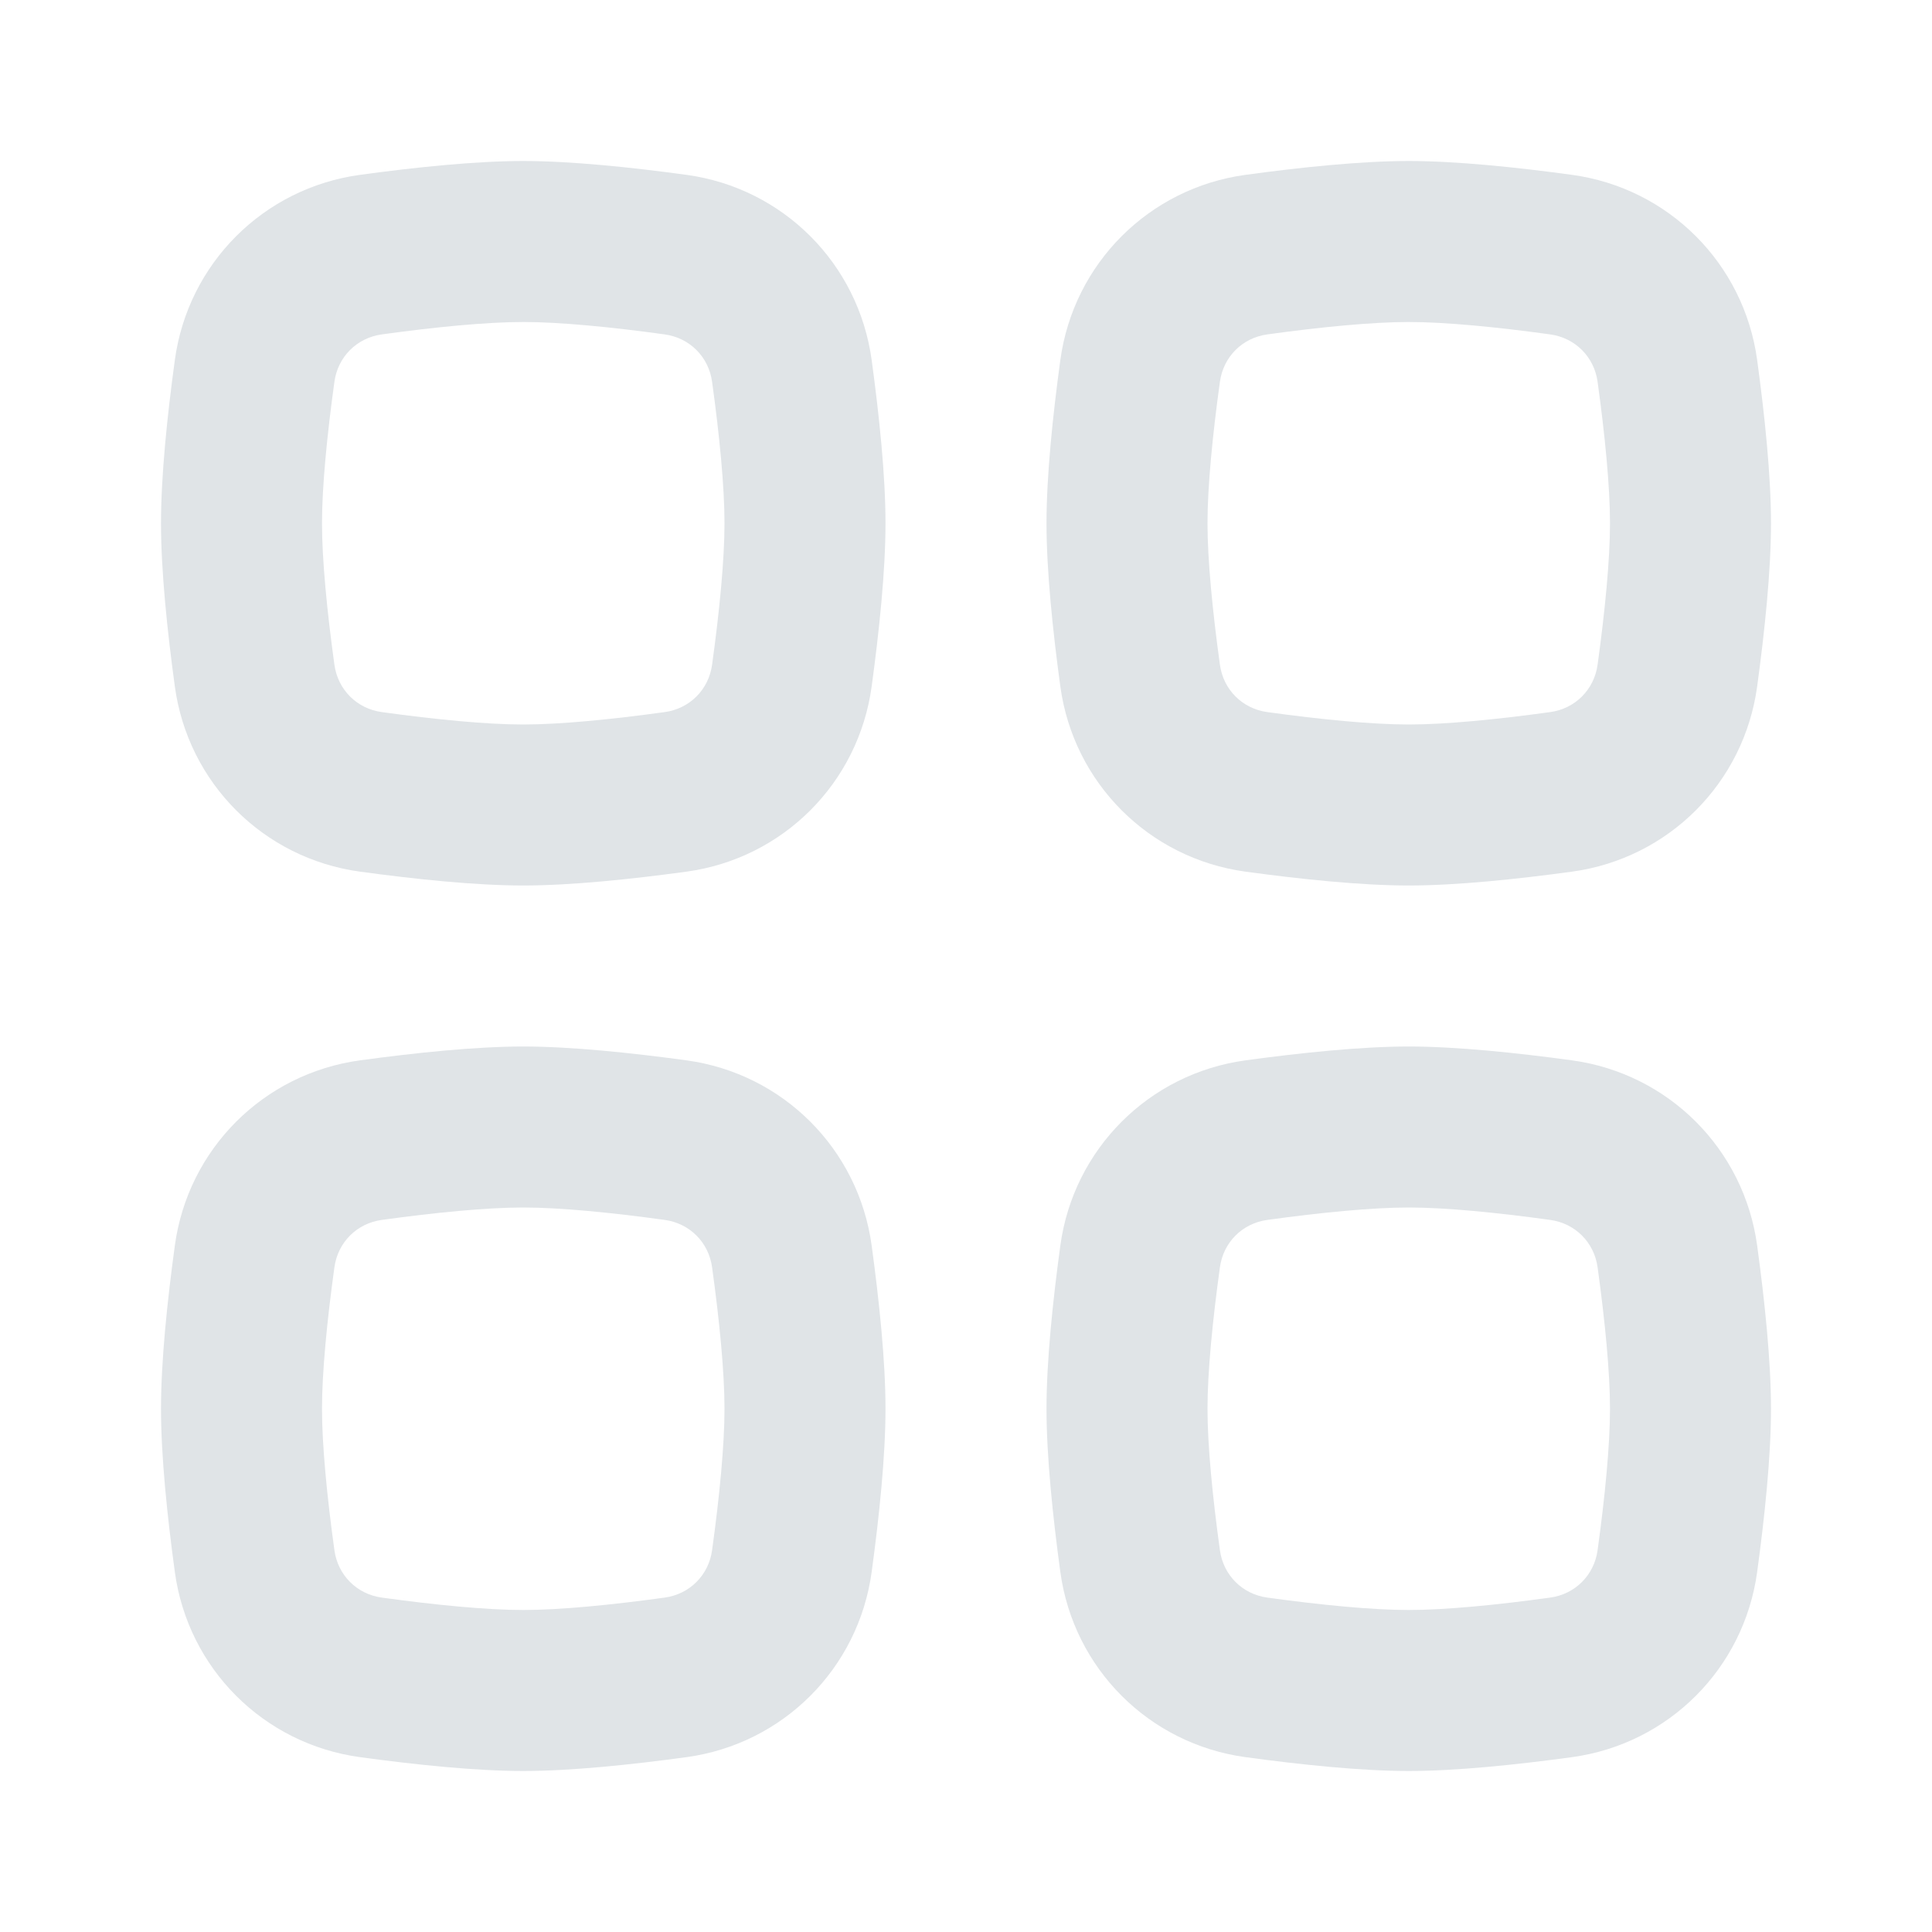
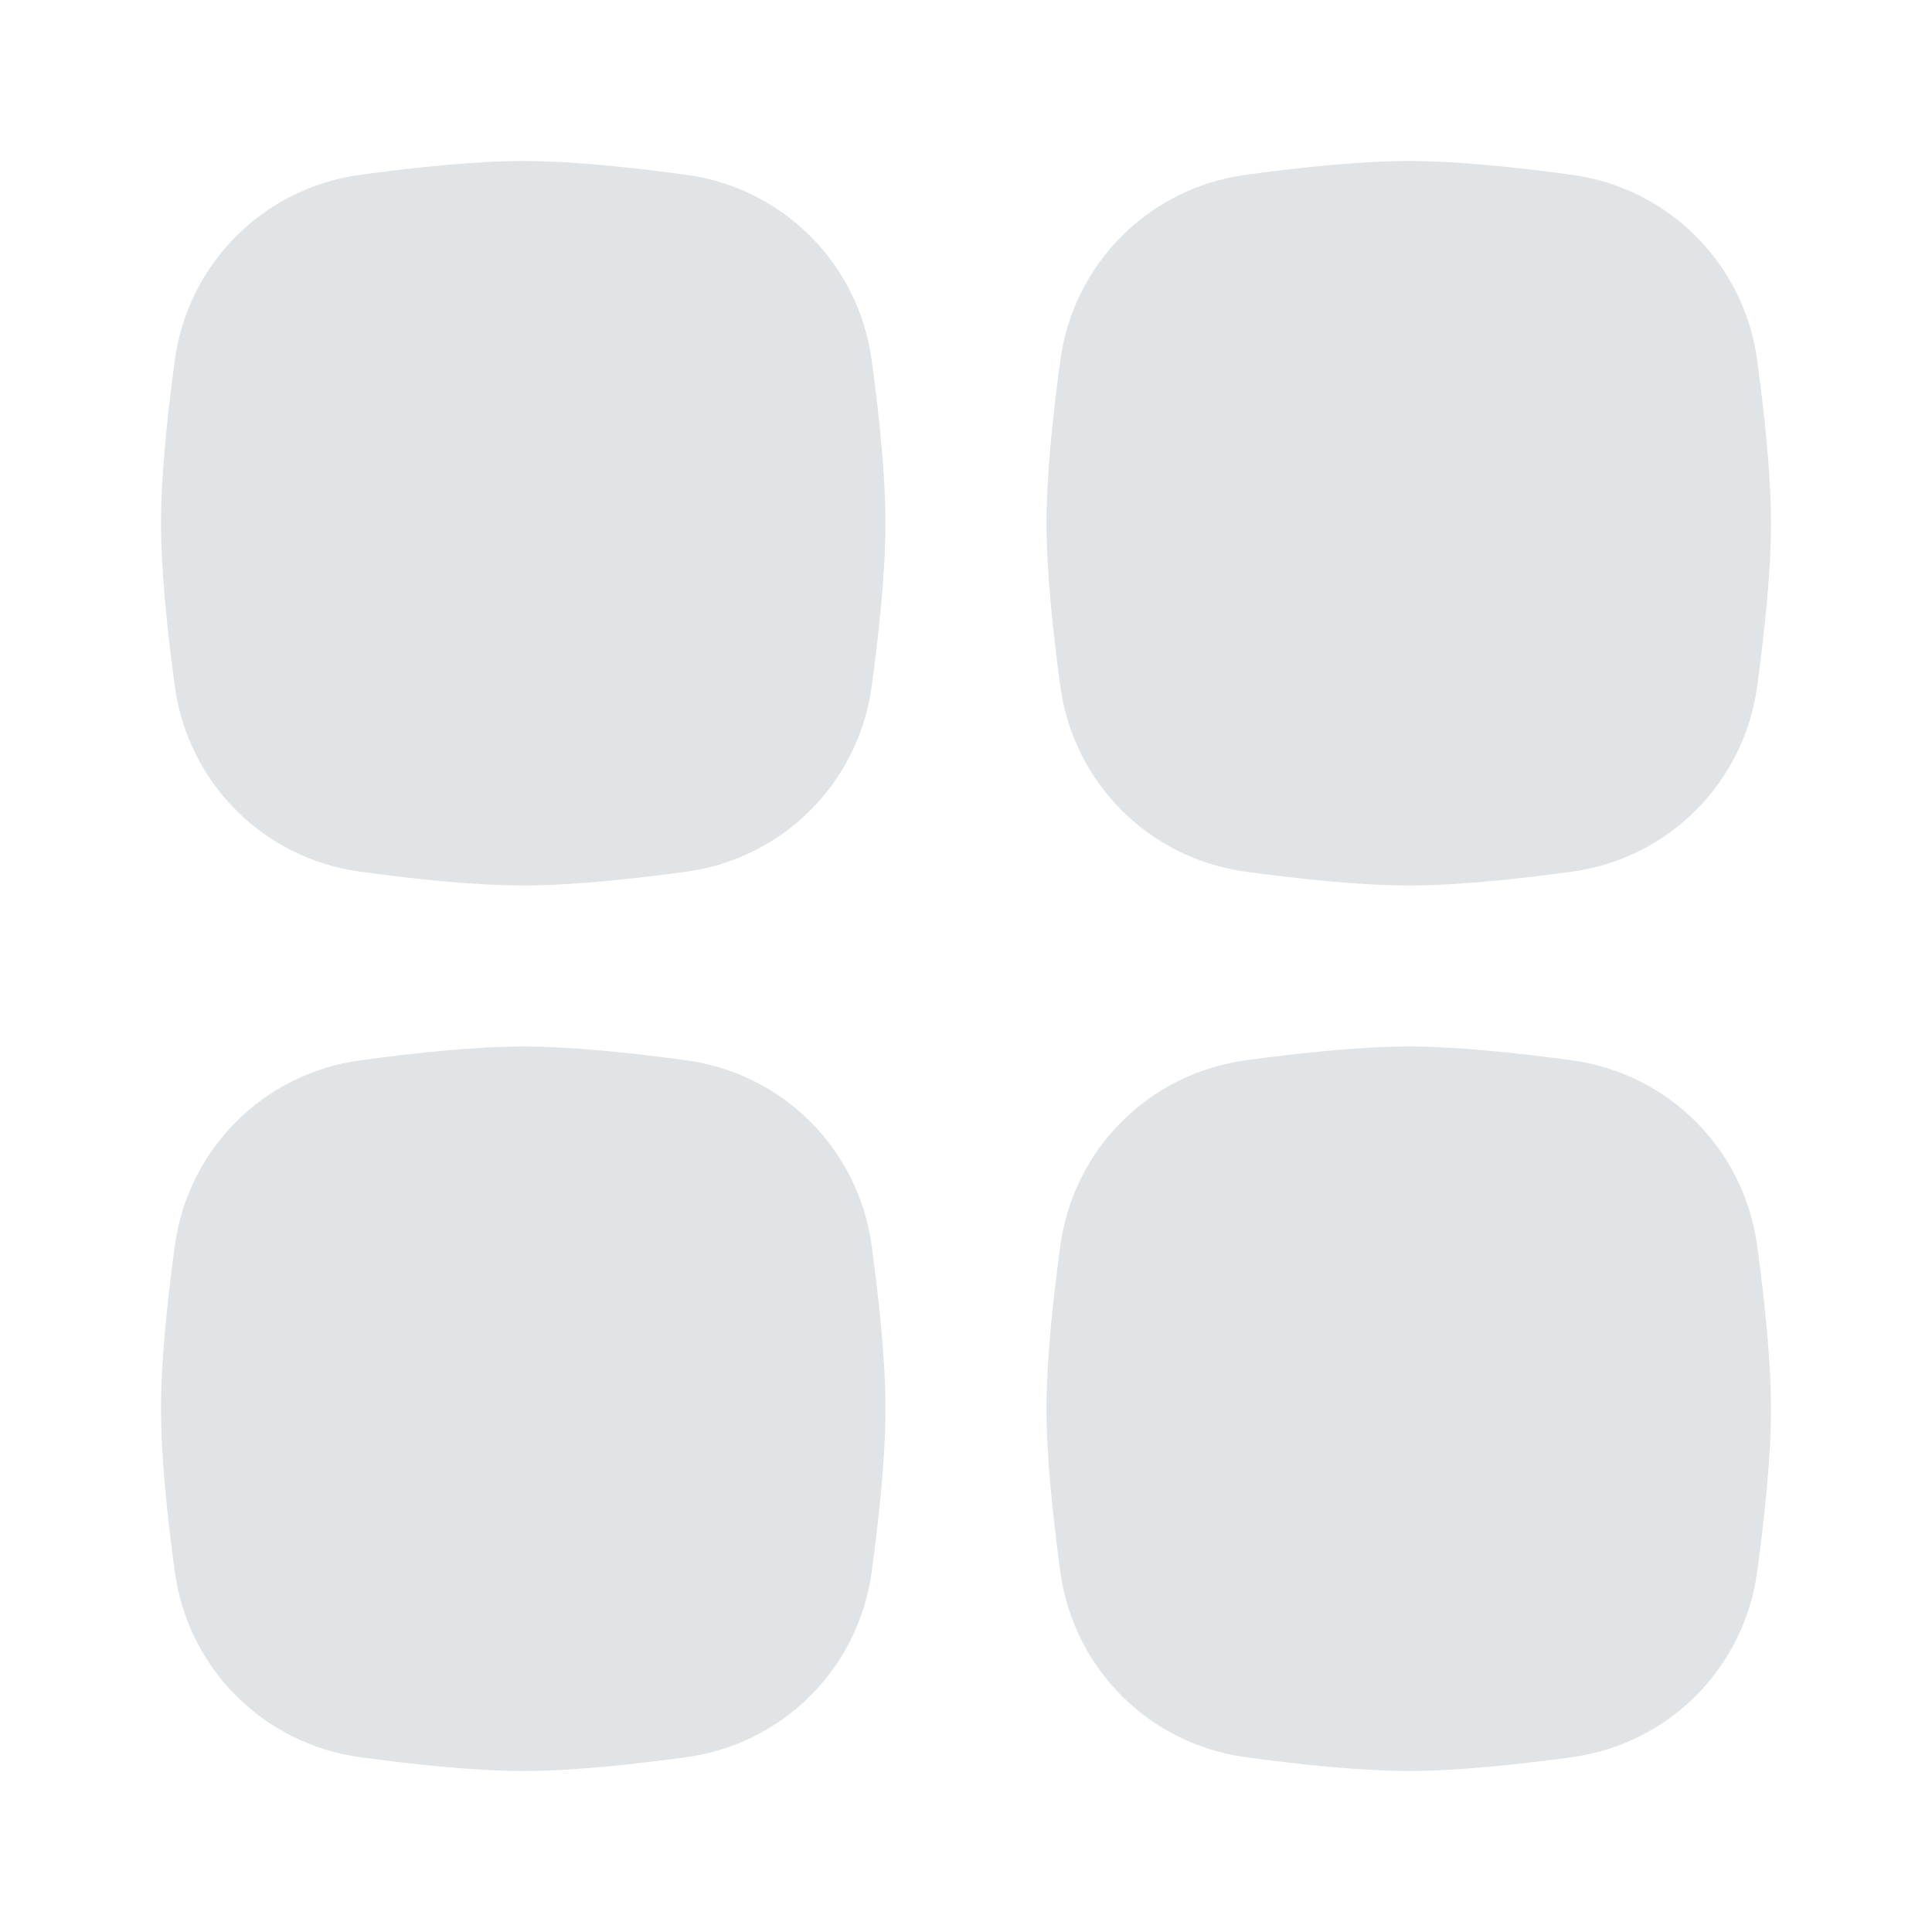
<svg xmlns="http://www.w3.org/2000/svg" width="24" height="24" viewBox="0 0 24 24" fill="none">
  <g id="icons/Grid/Line">
-     <path id="Shape" fill-rule="evenodd" clip-rule="evenodd" d="M17.5 15C17.048 15 16.409 15.062 15.744 15.154C15.433 15.196 15.196 15.433 15.154 15.744C15.062 16.409 15 17.048 15 17.5C15 17.952 15.062 18.591 15.154 19.256C15.196 19.567 15.433 19.804 15.744 19.846C16.409 19.938 17.048 20 17.5 20C17.952 20 18.591 19.938 19.256 19.846C19.567 19.804 19.804 19.567 19.846 19.256C19.938 18.591 20 17.952 20 17.5C20 17.048 19.938 16.409 19.846 15.744C19.804 15.433 19.567 15.196 19.256 15.154C18.591 15.062 17.952 15 17.5 15ZM15.472 13.172C14.273 13.336 13.336 14.273 13.172 15.472C13.078 16.161 13 16.908 13 17.5C13 18.092 13.078 18.839 13.172 19.528C13.336 20.727 14.273 21.664 15.472 21.828C16.161 21.922 16.908 22 17.5 22C18.092 22 18.839 21.922 19.528 21.828C20.727 21.664 21.664 20.727 21.828 19.528C21.922 18.839 22 18.092 22 17.5C22 16.908 21.922 16.161 21.828 15.472C21.664 14.273 20.727 13.336 19.528 13.172C18.839 13.078 18.092 13 17.5 13C16.908 13 16.161 13.078 15.472 13.172Z" fill="#E0E4E7" />
-     <path id="Shape_2" fill-rule="evenodd" clip-rule="evenodd" d="M6.5 15C6.048 15 5.409 15.062 4.744 15.154C4.433 15.196 4.196 15.433 4.154 15.744C4.062 16.409 4 17.048 4 17.5C4 17.952 4.062 18.591 4.154 19.256C4.196 19.567 4.433 19.804 4.744 19.846C5.409 19.938 6.048 20 6.5 20C6.952 20 7.591 19.938 8.256 19.846C8.567 19.804 8.804 19.567 8.846 19.256C8.938 18.591 9 17.952 9 17.5C9 17.048 8.938 16.409 8.846 15.744C8.804 15.433 8.567 15.196 8.256 15.154C7.591 15.062 6.952 15 6.5 15ZM4.472 13.172C3.273 13.336 2.336 14.273 2.172 15.472C2.078 16.161 2 16.908 2 17.5C2 18.092 2.078 18.839 2.172 19.528C2.336 20.727 3.273 21.664 4.472 21.828C5.161 21.922 5.908 22 6.5 22C7.092 22 7.839 21.922 8.528 21.828C9.727 21.664 10.664 20.727 10.828 19.528C10.922 18.839 11 18.092 11 17.5C11 16.908 10.922 16.161 10.828 15.472C10.664 14.273 9.727 13.336 8.528 13.172C7.839 13.078 7.092 13 6.5 13C5.908 13 5.161 13.078 4.472 13.172Z" fill="#E0E4E7" />
-     <path id="Shape_3" fill-rule="evenodd" clip-rule="evenodd" d="M17.5 4C17.048 4 16.409 4.062 15.744 4.154C15.433 4.196 15.196 4.433 15.154 4.744C15.062 5.409 15 6.048 15 6.5C15 6.952 15.062 7.591 15.154 8.256C15.196 8.567 15.433 8.804 15.744 8.846C16.409 8.938 17.048 9 17.5 9C17.952 9 18.591 8.938 19.256 8.846C19.567 8.804 19.804 8.567 19.846 8.256C19.938 7.591 20 6.952 20 6.5C20 6.048 19.938 5.409 19.846 4.744C19.804 4.433 19.567 4.196 19.256 4.154C18.591 4.062 17.952 4 17.5 4ZM15.472 2.172C14.273 2.336 13.336 3.273 13.172 4.472C13.078 5.161 13 5.908 13 6.5C13 7.092 13.078 7.839 13.172 8.528C13.336 9.727 14.273 10.664 15.472 10.828C16.161 10.922 16.908 11 17.5 11C18.092 11 18.839 10.922 19.528 10.828C20.727 10.664 21.664 9.727 21.828 8.528C21.922 7.839 22 7.092 22 6.5C22 5.908 21.922 5.161 21.828 4.472C21.664 3.273 20.727 2.336 19.528 2.172C18.839 2.078 18.092 2 17.5 2C16.908 2 16.161 2.078 15.472 2.172Z" fill="#E0E4E7" />
-     <path id="Shape_4" fill-rule="evenodd" clip-rule="evenodd" d="M6.5 4C6.048 4 5.409 4.062 4.744 4.154C4.433 4.196 4.196 4.433 4.154 4.744C4.062 5.409 4 6.048 4 6.5C4 6.952 4.062 7.591 4.154 8.256C4.196 8.567 4.433 8.804 4.744 8.846C5.409 8.938 6.048 9 6.5 9C6.952 9 7.591 8.938 8.256 8.846C8.567 8.804 8.804 8.567 8.846 8.256C8.938 7.591 9 6.952 9 6.5C9 6.048 8.938 5.409 8.846 4.744C8.804 4.433 8.567 4.196 8.256 4.154C7.591 4.062 6.952 4 6.5 4ZM4.472 2.172C3.273 2.336 2.336 3.273 2.172 4.472C2.078 5.161 2 5.908 2 6.5C2 7.092 2.078 7.839 2.172 8.528C2.336 9.727 3.273 10.664 4.472 10.828C5.161 10.922 5.908 11 6.5 11C7.092 11 7.839 10.922 8.528 10.828C9.727 10.664 10.664 9.727 10.828 8.528C10.922 7.839 11 7.092 11 6.5C11 5.908 10.922 5.161 10.828 4.472C10.664 3.273 9.727 2.336 8.528 2.172C7.839 2.078 7.092 2 6.5 2C5.908 2 5.161 2.078 4.472 2.172Z" fill="#E0E4E7" />
+     <path id="Shape" fillRule="evenodd" clipRule="evenodd" d="M17.5 15C17.048 15 16.409 15.062 15.744 15.154C15.433 15.196 15.196 15.433 15.154 15.744C15.062 16.409 15 17.048 15 17.5C15 17.952 15.062 18.591 15.154 19.256C15.196 19.567 15.433 19.804 15.744 19.846C16.409 19.938 17.048 20 17.5 20C17.952 20 18.591 19.938 19.256 19.846C19.567 19.804 19.804 19.567 19.846 19.256C19.938 18.591 20 17.952 20 17.5C20 17.048 19.938 16.409 19.846 15.744C19.804 15.433 19.567 15.196 19.256 15.154C18.591 15.062 17.952 15 17.5 15ZM15.472 13.172C14.273 13.336 13.336 14.273 13.172 15.472C13.078 16.161 13 16.908 13 17.5C13 18.092 13.078 18.839 13.172 19.528C13.336 20.727 14.273 21.664 15.472 21.828C16.161 21.922 16.908 22 17.5 22C18.092 22 18.839 21.922 19.528 21.828C20.727 21.664 21.664 20.727 21.828 19.528C21.922 18.839 22 18.092 22 17.5C22 16.908 21.922 16.161 21.828 15.472C21.664 14.273 20.727 13.336 19.528 13.172C18.839 13.078 18.092 13 17.5 13C16.908 13 16.161 13.078 15.472 13.172Z" fill="#E0E4E7" />
+     <path id="Shape_2" fillRule="evenodd" clipRule="evenodd" d="M6.5 15C6.048 15 5.409 15.062 4.744 15.154C4.433 15.196 4.196 15.433 4.154 15.744C4.062 16.409 4 17.048 4 17.5C4 17.952 4.062 18.591 4.154 19.256C4.196 19.567 4.433 19.804 4.744 19.846C5.409 19.938 6.048 20 6.5 20C6.952 20 7.591 19.938 8.256 19.846C8.567 19.804 8.804 19.567 8.846 19.256C8.938 18.591 9 17.952 9 17.5C9 17.048 8.938 16.409 8.846 15.744C8.804 15.433 8.567 15.196 8.256 15.154C7.591 15.062 6.952 15 6.5 15ZM4.472 13.172C3.273 13.336 2.336 14.273 2.172 15.472C2.078 16.161 2 16.908 2 17.5C2 18.092 2.078 18.839 2.172 19.528C2.336 20.727 3.273 21.664 4.472 21.828C5.161 21.922 5.908 22 6.5 22C7.092 22 7.839 21.922 8.528 21.828C9.727 21.664 10.664 20.727 10.828 19.528C10.922 18.839 11 18.092 11 17.5C11 16.908 10.922 16.161 10.828 15.472C10.664 14.273 9.727 13.336 8.528 13.172C7.839 13.078 7.092 13 6.5 13C5.908 13 5.161 13.078 4.472 13.172Z" fill="#E0E4E7" />
+     <path id="Shape_3" fillRule="evenodd" clipRule="evenodd" d="M17.5 4C17.048 4 16.409 4.062 15.744 4.154C15.433 4.196 15.196 4.433 15.154 4.744C15.062 5.409 15 6.048 15 6.5C15 6.952 15.062 7.591 15.154 8.256C15.196 8.567 15.433 8.804 15.744 8.846C16.409 8.938 17.048 9 17.5 9C17.952 9 18.591 8.938 19.256 8.846C19.567 8.804 19.804 8.567 19.846 8.256C19.938 7.591 20 6.952 20 6.5C20 6.048 19.938 5.409 19.846 4.744C19.804 4.433 19.567 4.196 19.256 4.154C18.591 4.062 17.952 4 17.5 4ZM15.472 2.172C14.273 2.336 13.336 3.273 13.172 4.472C13.078 5.161 13 5.908 13 6.5C13 7.092 13.078 7.839 13.172 8.528C13.336 9.727 14.273 10.664 15.472 10.828C16.161 10.922 16.908 11 17.5 11C18.092 11 18.839 10.922 19.528 10.828C20.727 10.664 21.664 9.727 21.828 8.528C21.922 7.839 22 7.092 22 6.5C22 5.908 21.922 5.161 21.828 4.472C21.664 3.273 20.727 2.336 19.528 2.172C18.839 2.078 18.092 2 17.5 2C16.908 2 16.161 2.078 15.472 2.172Z" fill="#E0E4E7" />
+     <path id="Shape_4" fillRule="evenodd" clipRule="evenodd" d="M6.5 4C6.048 4 5.409 4.062 4.744 4.154C4.433 4.196 4.196 4.433 4.154 4.744C4.062 5.409 4 6.048 4 6.5C4 6.952 4.062 7.591 4.154 8.256C4.196 8.567 4.433 8.804 4.744 8.846C5.409 8.938 6.048 9 6.5 9C6.952 9 7.591 8.938 8.256 8.846C8.567 8.804 8.804 8.567 8.846 8.256C8.938 7.591 9 6.952 9 6.5C9 6.048 8.938 5.409 8.846 4.744C8.804 4.433 8.567 4.196 8.256 4.154C7.591 4.062 6.952 4 6.5 4ZM4.472 2.172C3.273 2.336 2.336 3.273 2.172 4.472C2.078 5.161 2 5.908 2 6.5C2 7.092 2.078 7.839 2.172 8.528C2.336 9.727 3.273 10.664 4.472 10.828C5.161 10.922 5.908 11 6.5 11C7.092 11 7.839 10.922 8.528 10.828C9.727 10.664 10.664 9.727 10.828 8.528C10.922 7.839 11 7.092 11 6.5C11 5.908 10.922 5.161 10.828 4.472C10.664 3.273 9.727 2.336 8.528 2.172C7.839 2.078 7.092 2 6.5 2C5.908 2 5.161 2.078 4.472 2.172Z" fill="#E0E4E7" />
  </g>
</svg>
